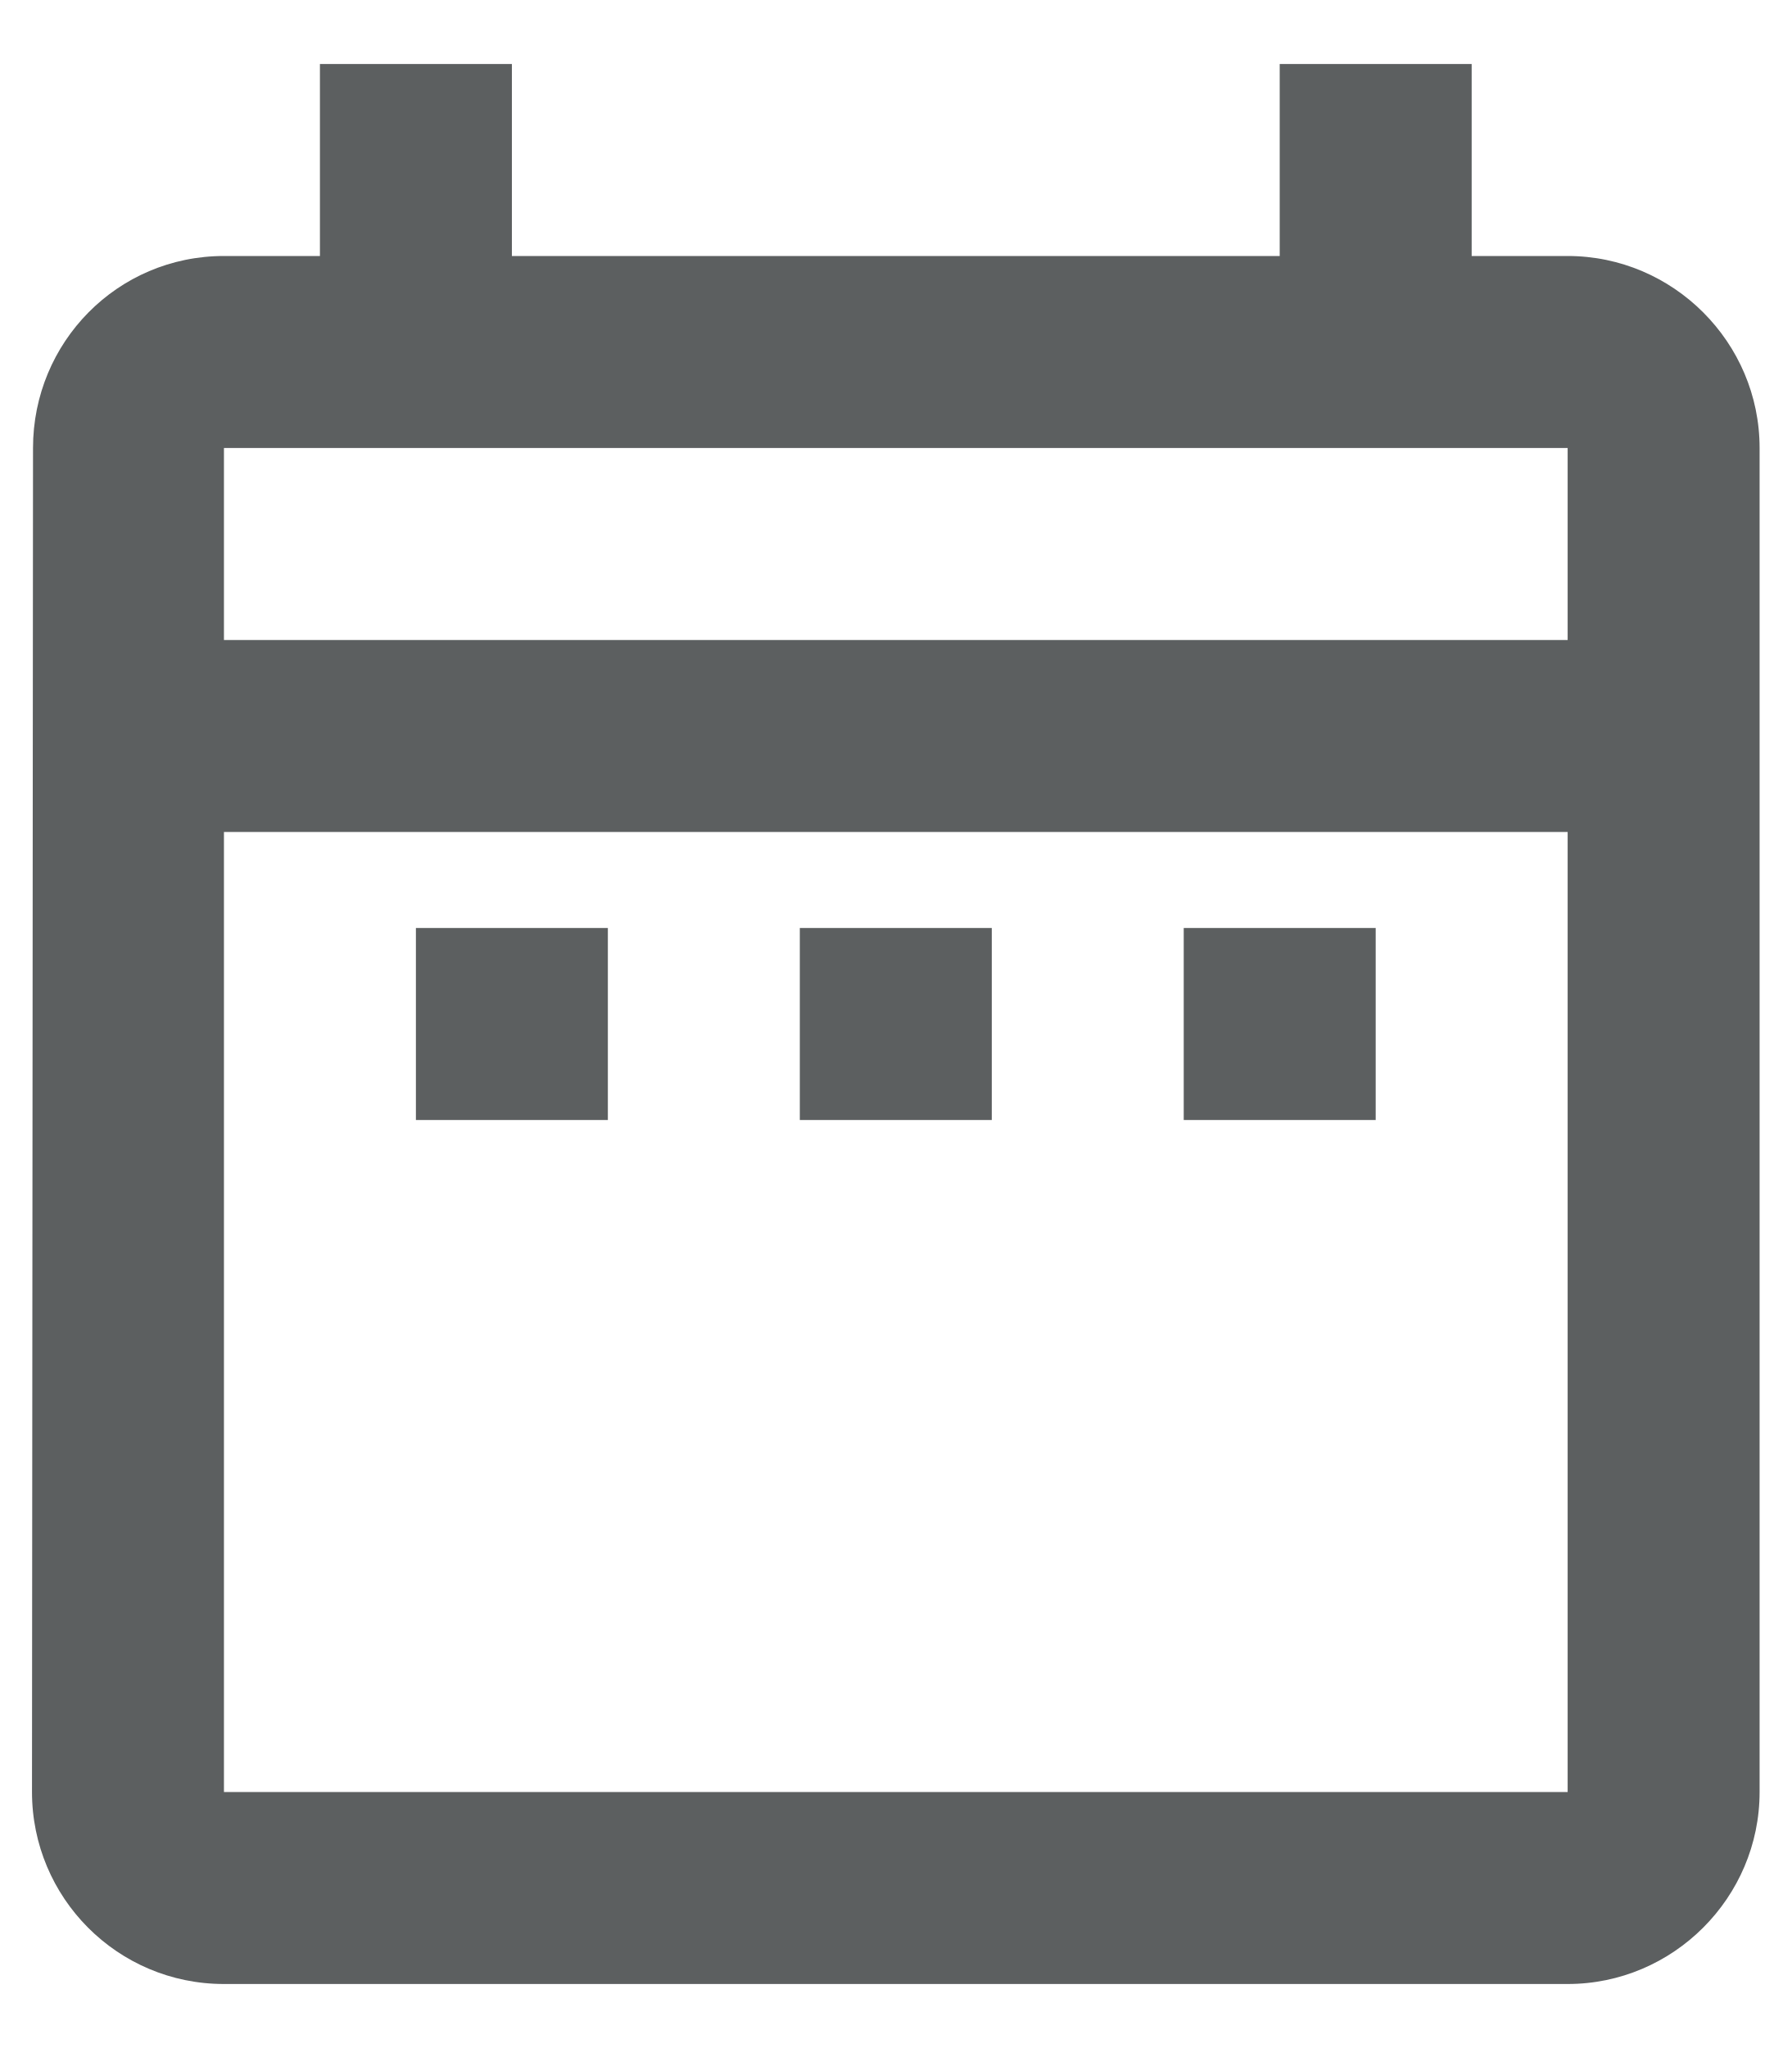
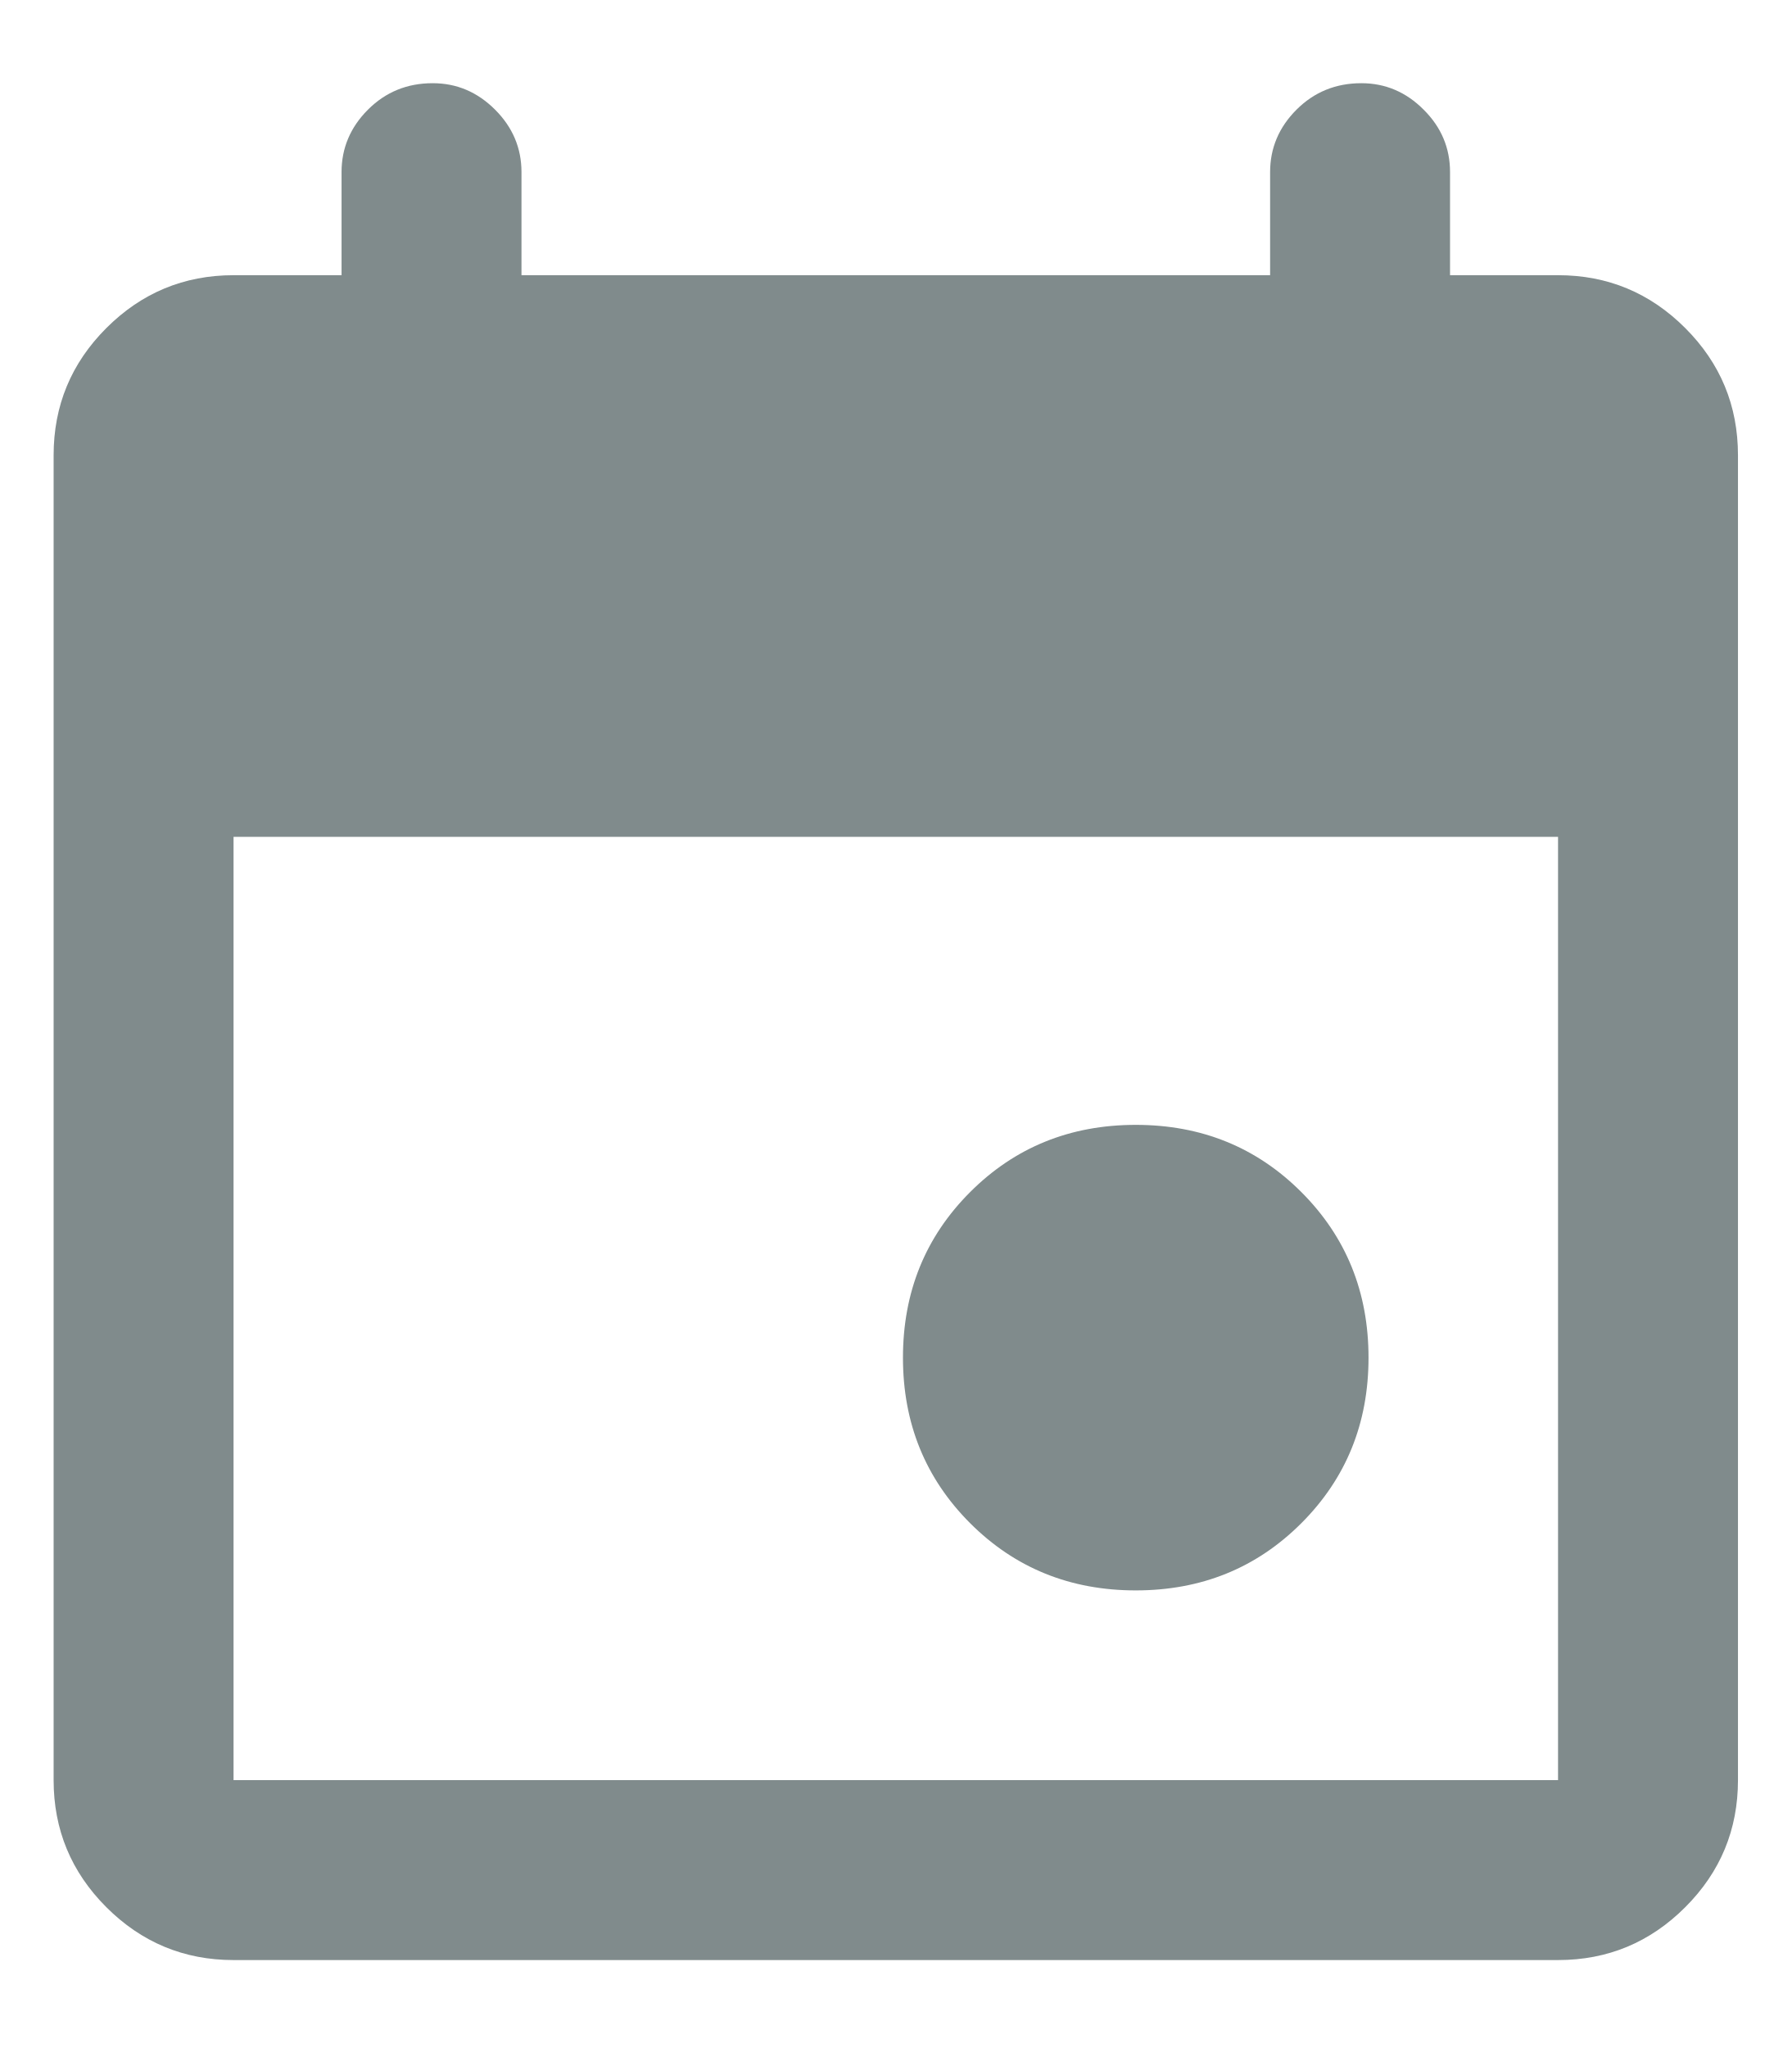
<svg xmlns="http://www.w3.org/2000/svg" width="14" height="16" viewBox="0 0 14 16" fill="none">
-   <path d="M3.25 7.25H4.75V8.75H3.25V7.25ZM13.75 3.5V14C13.75 14.825 13.075 15.5 12.25 15.5H1.75C0.917 15.5 0.25 14.825 0.25 14L0.258 3.5C0.258 2.675 0.917 2 1.75 2H2.5V0.5H4V2H10V0.5H11.5V2H12.25C13.075 2 13.75 2.675 13.75 3.5ZM1.75 5H12.25V3.5H1.75V5ZM12.25 14V6.5H1.75V14H12.25ZM9.25 8.75H10.75V7.25H9.25V8.75ZM6.25 8.75H7.75V7.25H6.25V8.75Z" fill="#5C5F60" />
+   <path d="M8.875 12.425C8.363 12.425 7.931 12.25 7.581 11.9C7.231 11.55 7.056 11.119 7.056 10.607C7.056 10.094 7.231 9.663 7.581 9.313C7.931 8.963 8.363 8.788 8.875 8.788C9.388 8.788 9.819 8.963 10.169 9.313C10.519 9.663 10.694 10.094 10.694 10.607C10.694 11.119 10.519 11.55 10.169 11.9C9.819 12.25 9.388 12.425 8.875 12.425ZM1.825 15.313C1.438 15.313 1.106 15.175 0.831 14.9C0.556 14.625 0.419 14.294 0.419 13.907V3.557C0.419 3.169 0.556 2.838 0.831 2.563C1.106 2.288 1.438 2.15 1.825 2.15H2.669V1.344C2.669 1.157 2.738 0.994 2.875 0.857C3.013 0.719 3.181 0.65 3.381 0.65C3.569 0.65 3.731 0.719 3.869 0.857C4.006 0.994 4.075 1.157 4.075 1.344V2.15H9.925V1.344C9.925 1.157 9.994 0.994 10.131 0.857C10.269 0.719 10.438 0.65 10.638 0.65C10.825 0.65 10.988 0.719 11.125 0.857C11.263 0.994 11.331 1.157 11.331 1.344V2.15H12.175C12.563 2.15 12.894 2.288 13.169 2.563C13.444 2.838 13.581 3.169 13.581 3.557V13.907C13.581 14.294 13.444 14.625 13.169 14.9C12.894 15.175 12.563 15.313 12.175 15.313H1.825ZM1.825 13.907H12.175V6.538H1.825V13.907Z" fill="#808B8C" />
</svg>
